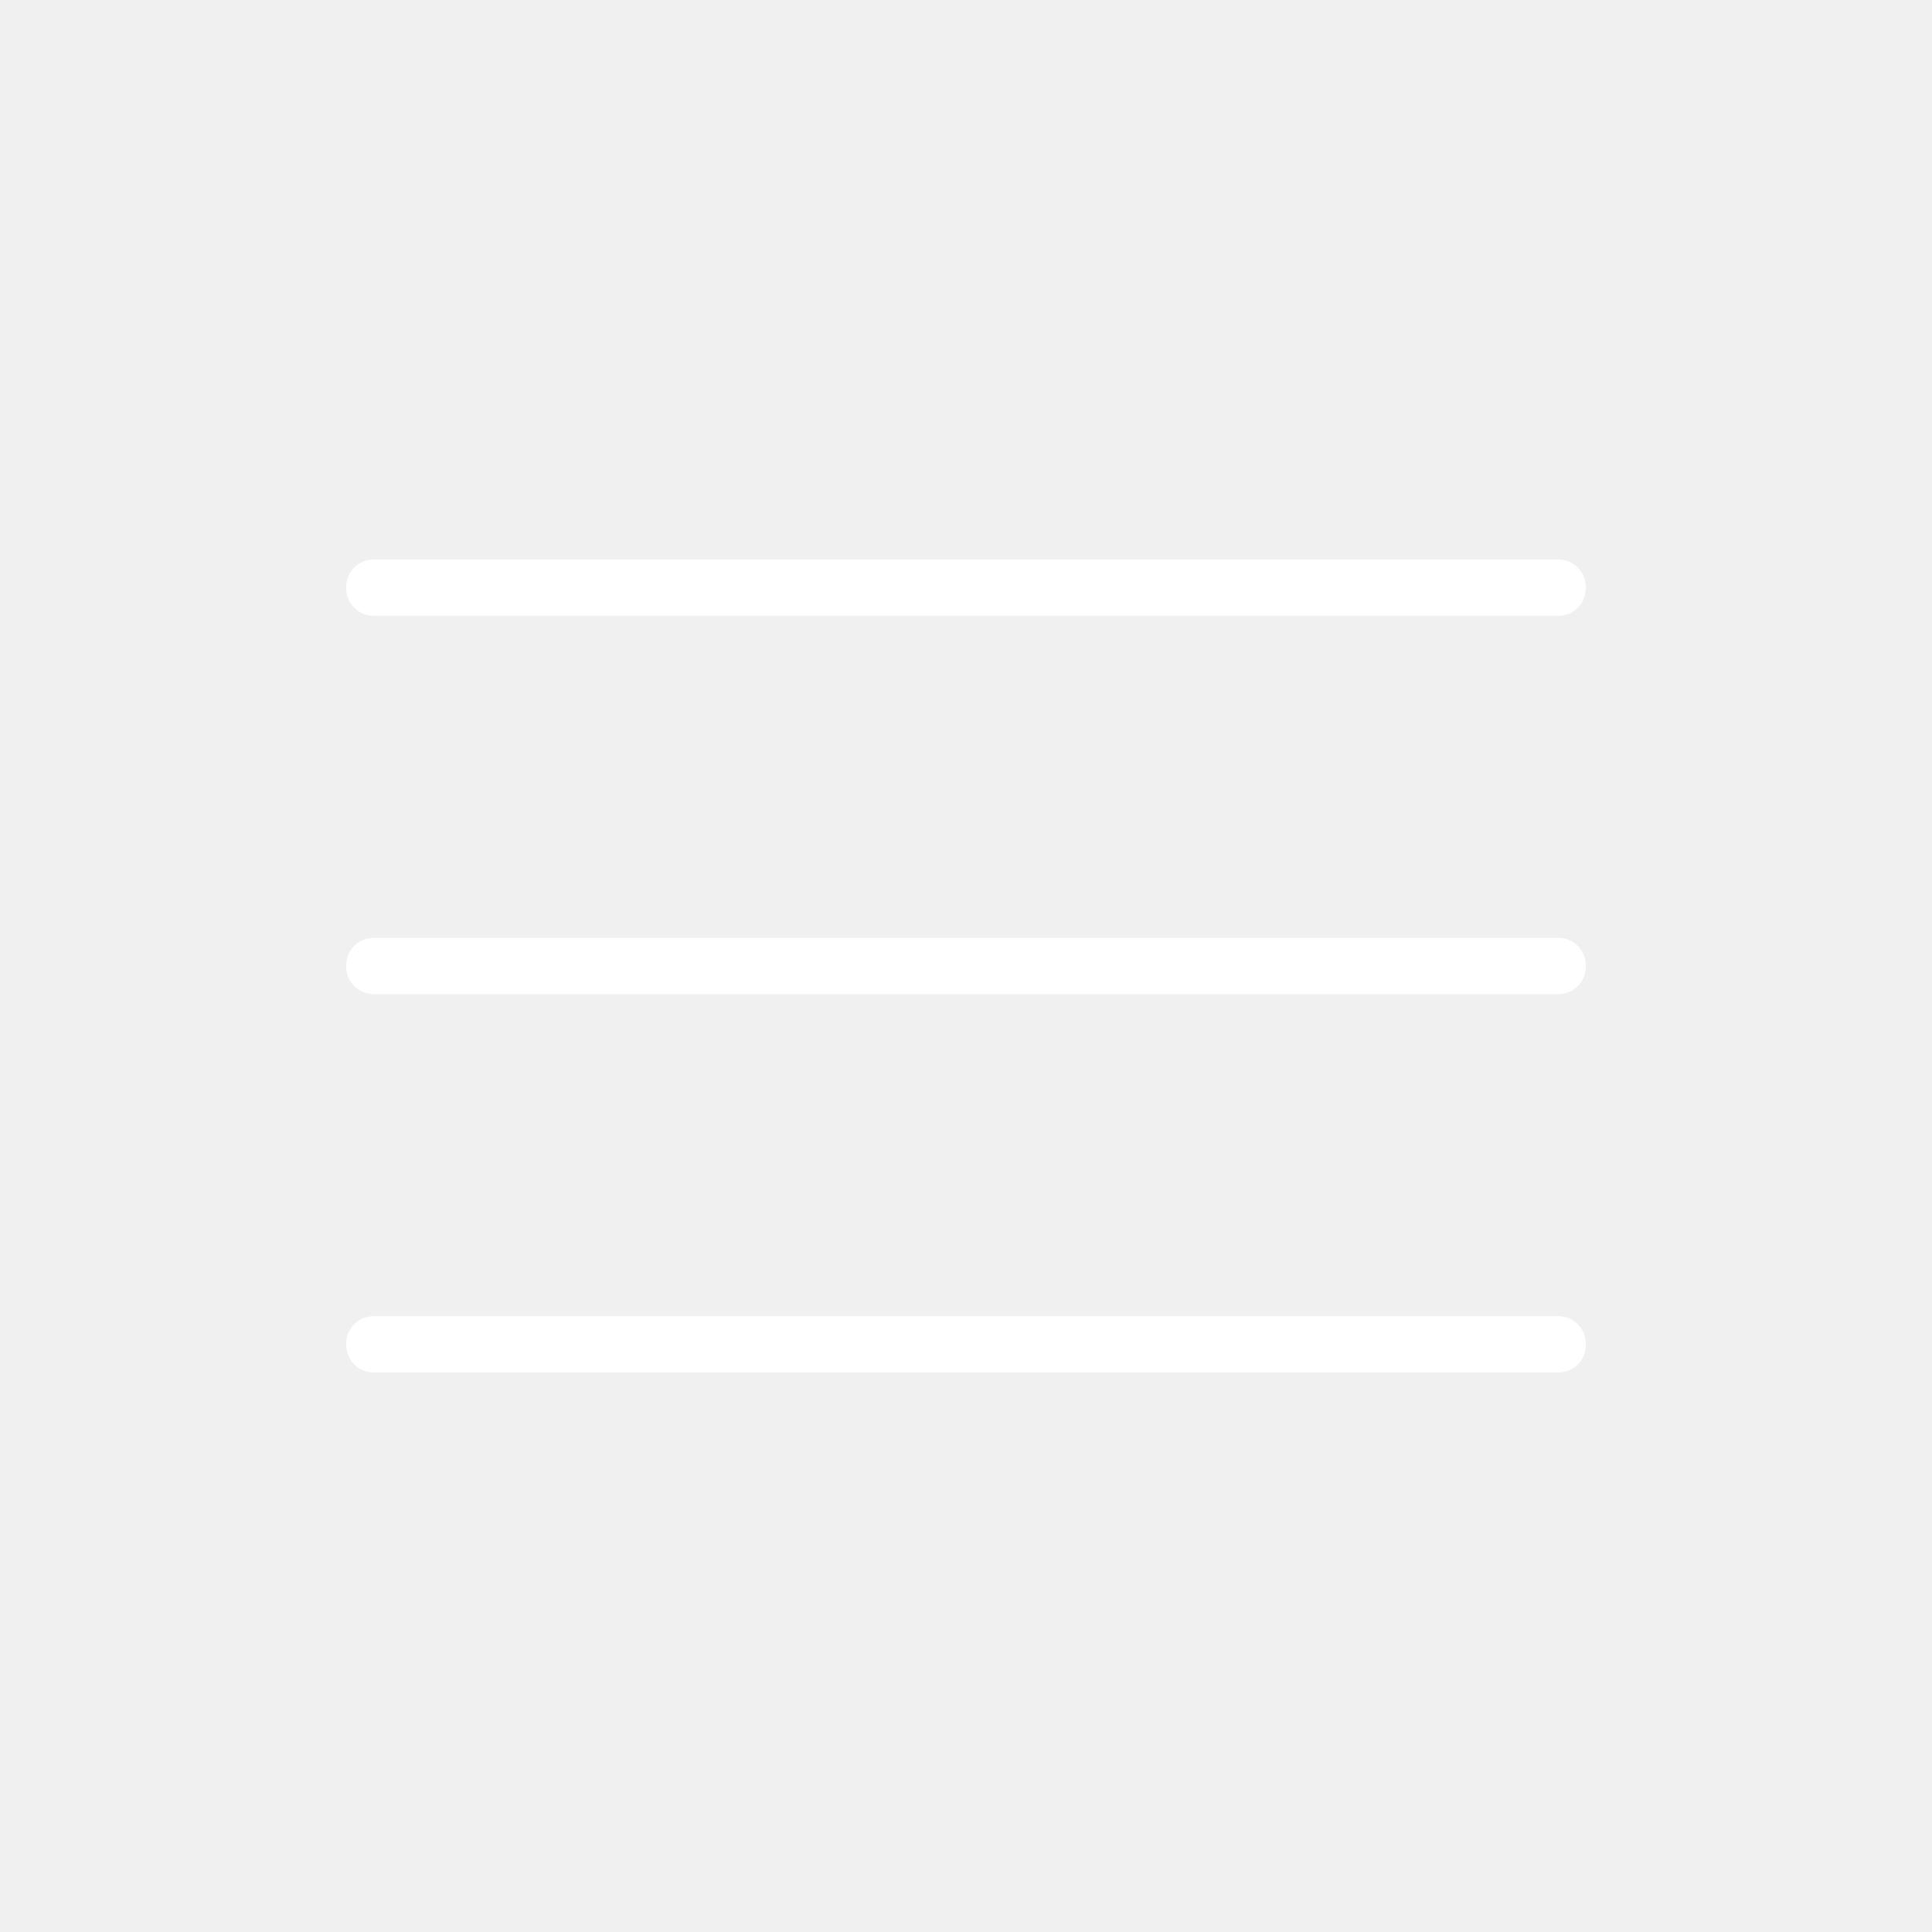
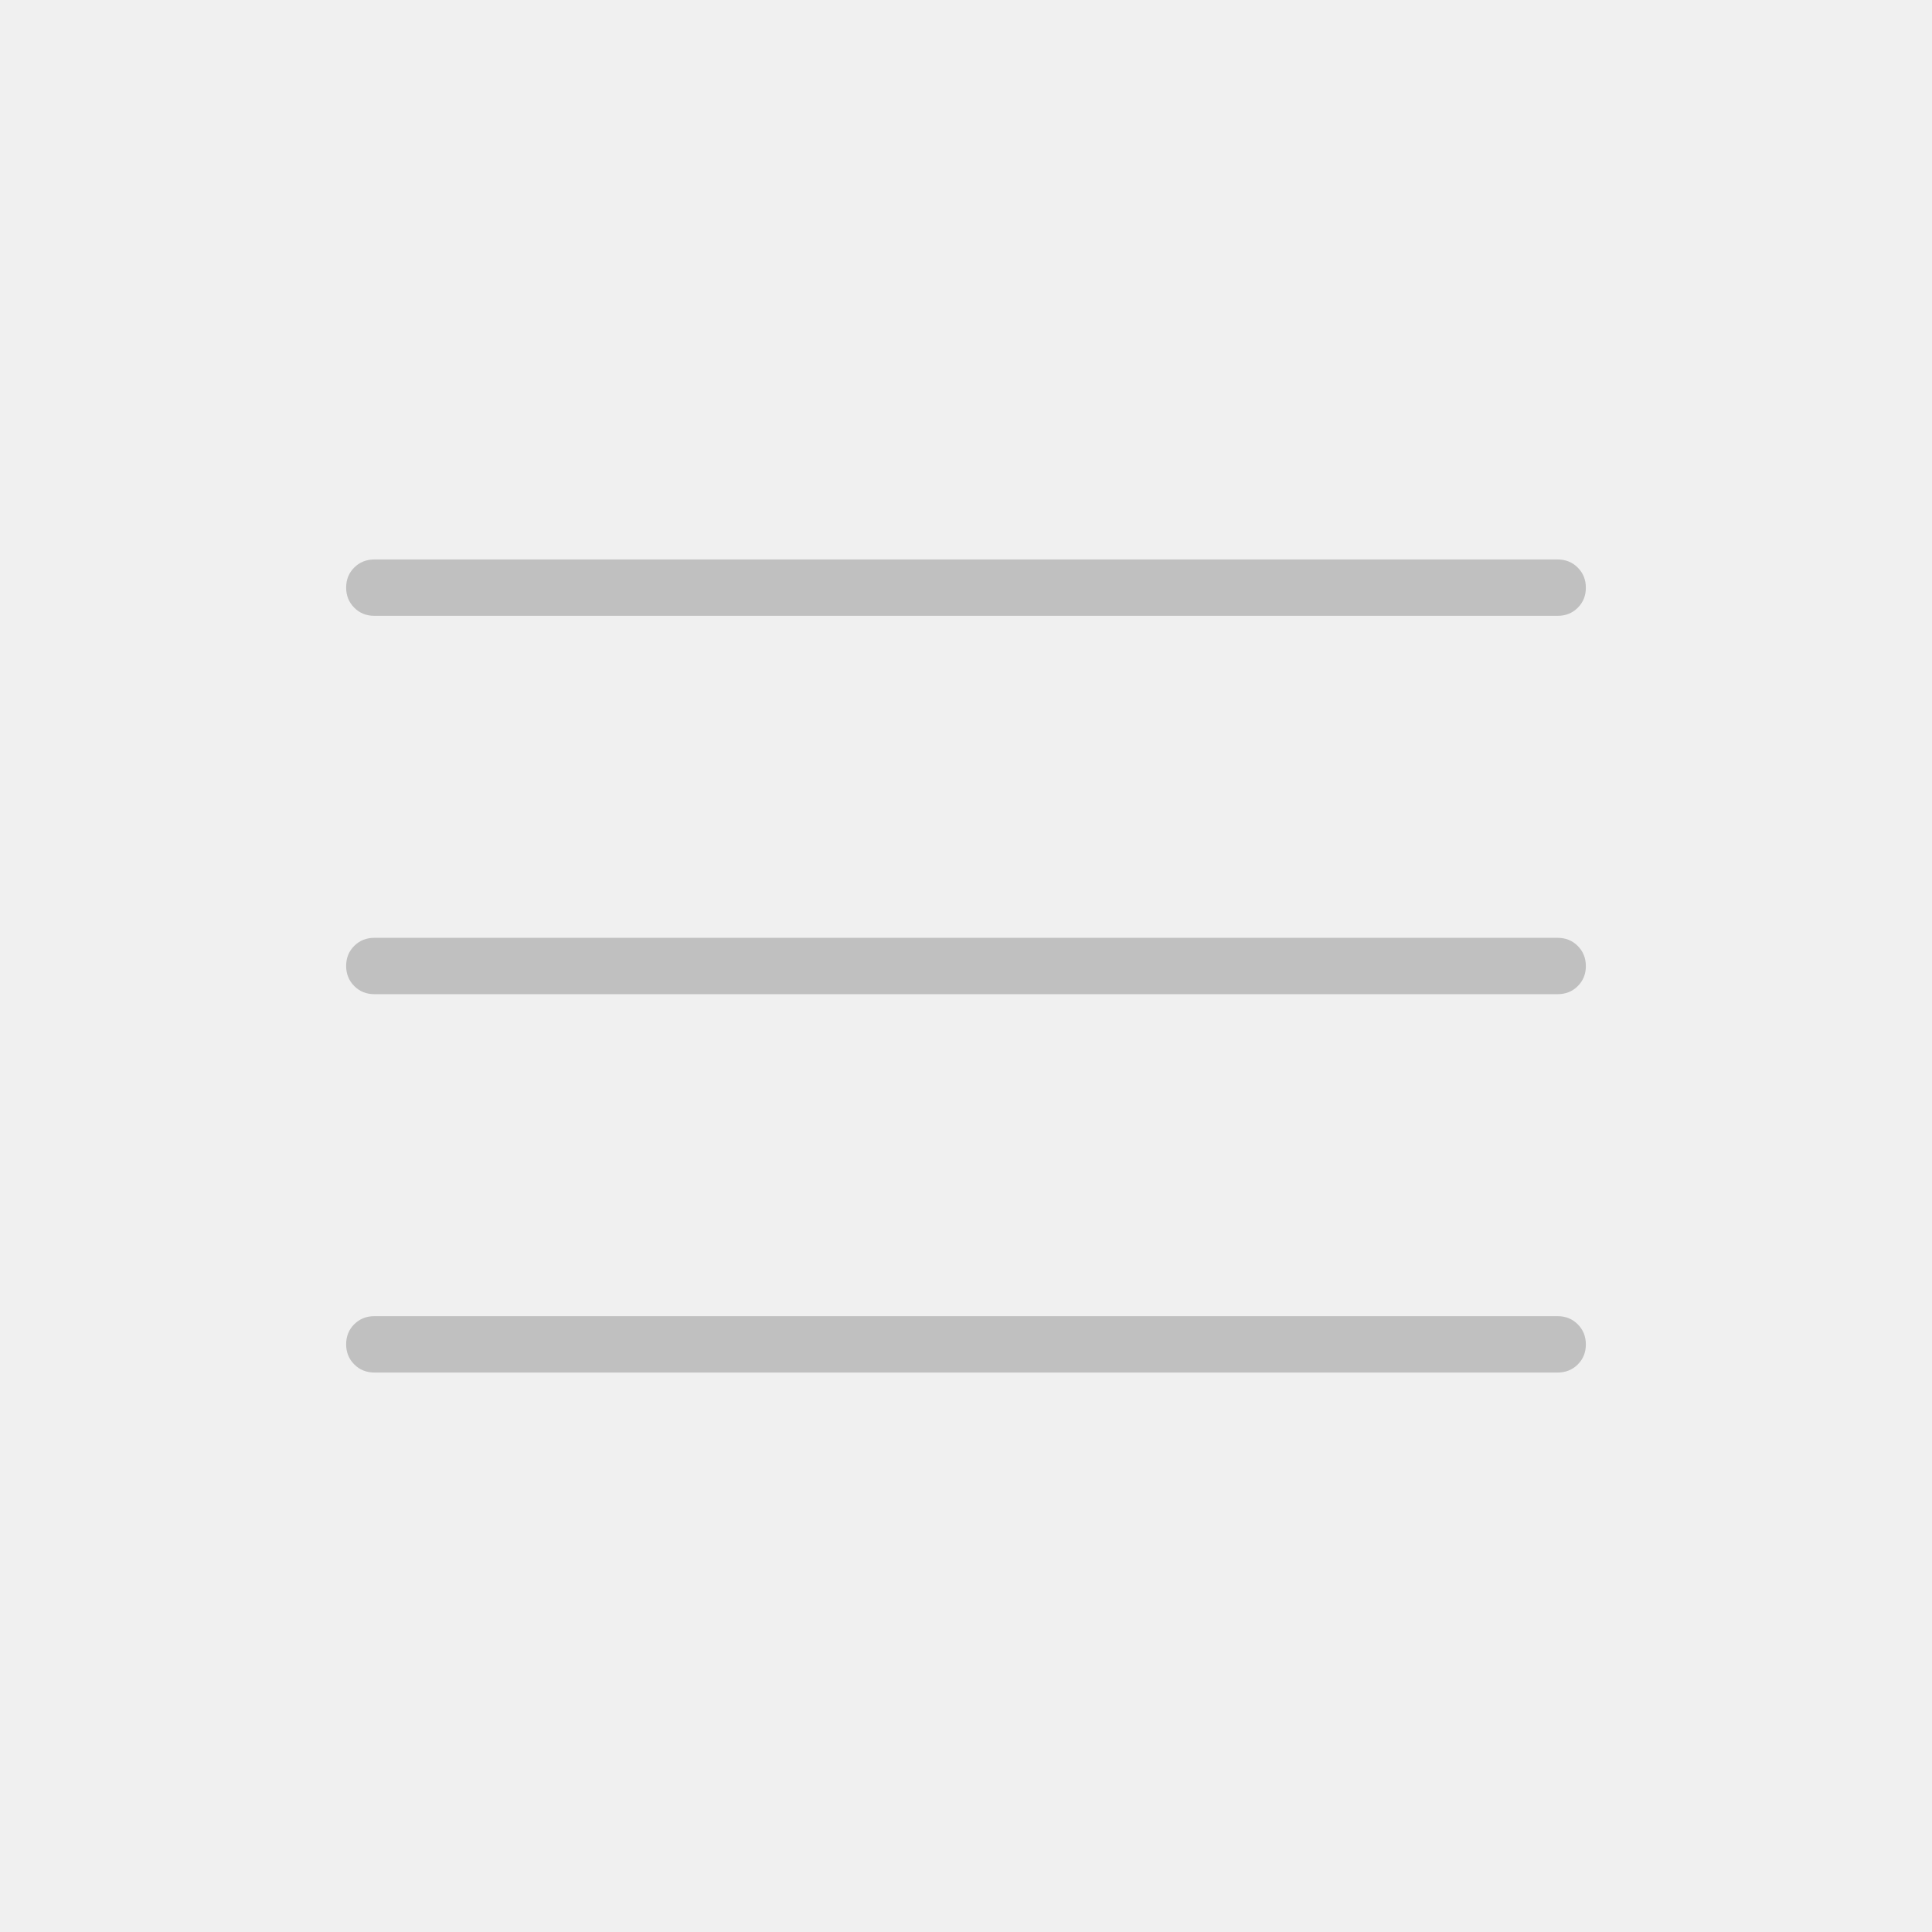
<svg xmlns="http://www.w3.org/2000/svg" height="35.2" viewBox="0 -960 960 960" width="35.2">
-   <path fill="#fff" d="M186-278q-5.95 0-9.975-4.035-4.025-4.035-4.025-10t4.025-9.965q4.025-4 9.975-4h588q5.95 0 9.975 4.035 4.025 4.035 4.025 10T783.975-282q-4.025 4-9.975 4H186Zm0-188q-5.95 0-9.975-4.035-4.025-4.035-4.025-10t4.025-9.965q4.025-4 9.975-4h588q5.95 0 9.975 4.035 4.025 4.035 4.025 10T783.975-470q-4.025 4-9.975 4H186Zm0-188q-5.95 0-9.975-4.035-4.025-4.035-4.025-10t4.025-9.965q4.025-4 9.975-4h588q5.95 0 9.975 4.035 4.025 4.035 4.025 10T783.975-658q-4.025 4-9.975 4H186Z" />
+   <path fill="silver" d="M186-278q-5.95 0-9.975-4.035-4.025-4.035-4.025-10t4.025-9.965q4.025-4 9.975-4h588q5.95 0 9.975 4.035 4.025 4.035 4.025 10T783.975-282q-4.025 4-9.975 4H186Zm0-188q-5.95 0-9.975-4.035-4.025-4.035-4.025-10t4.025-9.965q4.025-4 9.975-4h588q5.95 0 9.975 4.035 4.025 4.035 4.025 10T783.975-470q-4.025 4-9.975 4H186Zm0-188q-5.95 0-9.975-4.035-4.025-4.035-4.025-10t4.025-9.965q4.025-4 9.975-4h588q5.95 0 9.975 4.035 4.025 4.035 4.025 10T783.975-658q-4.025 4-9.975 4H186Z" />
</svg>
